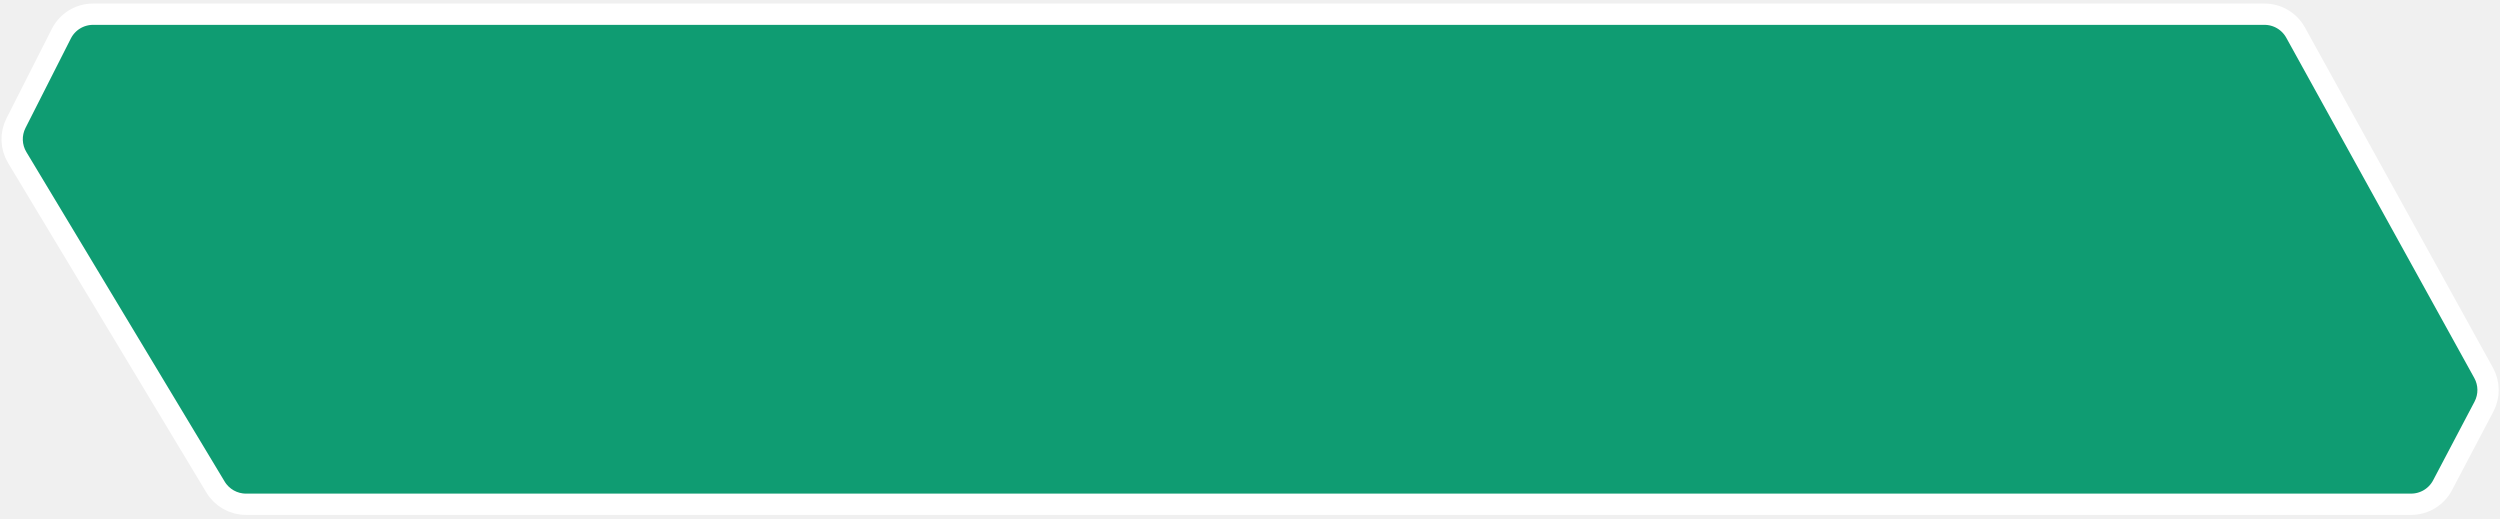
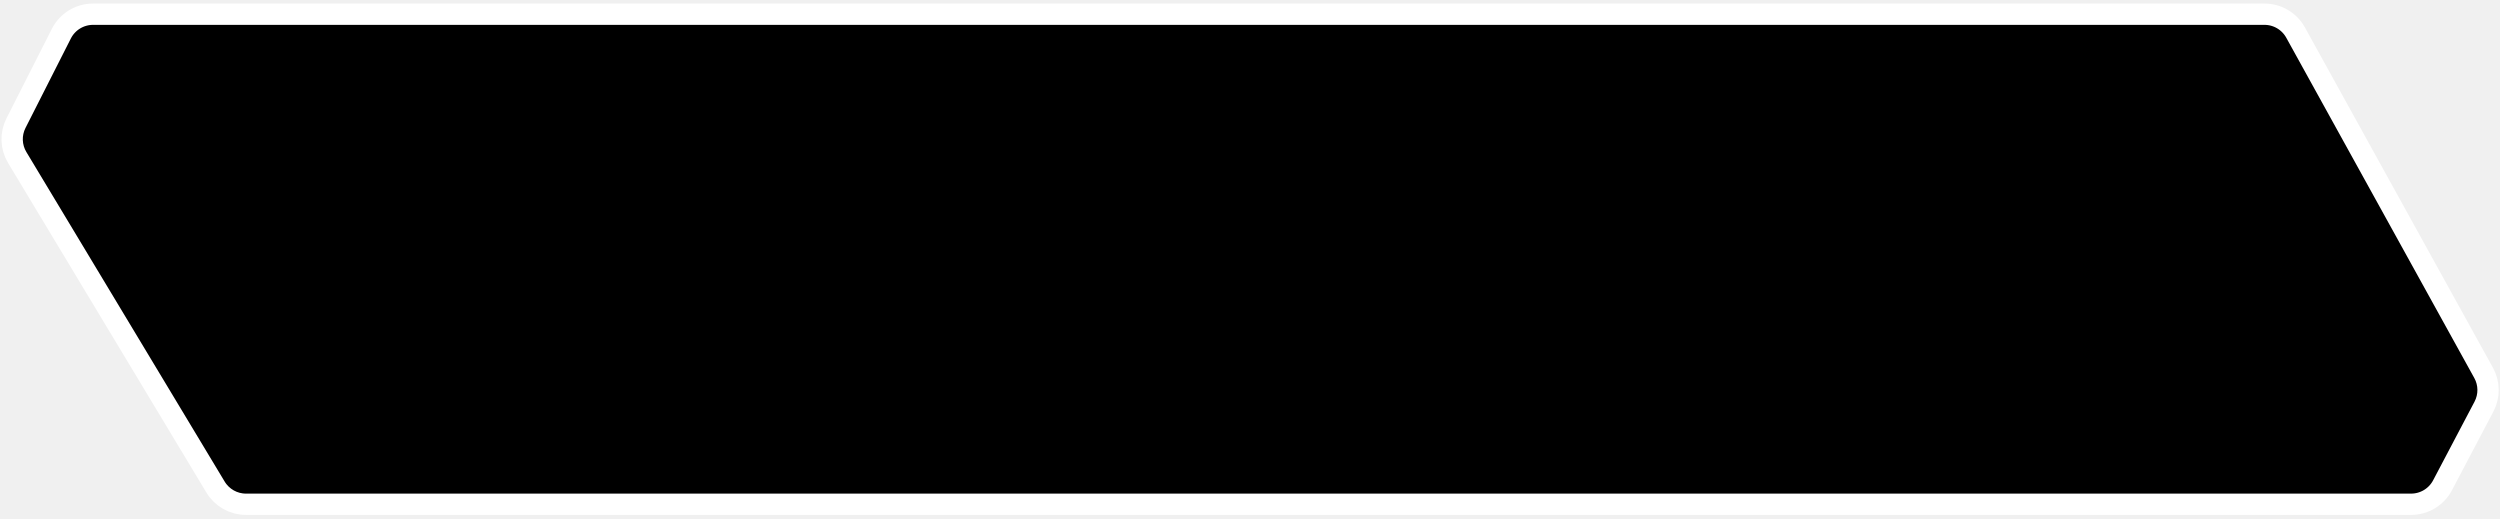
- <svg xmlns="http://www.w3.org/2000/svg" width="352" height="73" viewBox="0 0 352 73" fill="none">
-   <path d="M318.839 2H13.1C11.216 2 9.492 3.059 8.64 4.739L2.251 17.338C1.473 18.874 1.539 20.702 2.427 22.177L30.347 68.578C31.251 70.081 32.877 71 34.631 71H339.484C341.34 71 343.044 69.972 343.908 68.33L349.743 57.25C350.528 55.76 350.51 53.975 349.695 52.502L323.216 4.582C322.335 2.989 320.659 2 318.839 2Z" fill="#0F9C72" stroke="white" stroke-width="3" />
+ <svg xmlns="http://www.w3.org/2000/svg" viewBox="0 0 352 73" fill="none" id="bg">
+   <path d="M318.839 2H13.1C11.216 2 9.492 3.059 8.64 4.739L2.251 17.338C1.473 18.874 1.539 20.702 2.427 22.177L30.347 68.578C31.251 70.081 32.877 71 34.631 71H339.484C341.34 71 343.044 69.972 343.908 68.33L349.743 57.25C350.528 55.76 350.51 53.975 349.695 52.502L323.216 4.582C322.335 2.989 320.659 2 318.839 2Z" fill="currentColor" stroke="white" stroke-width="3" />
</svg>
